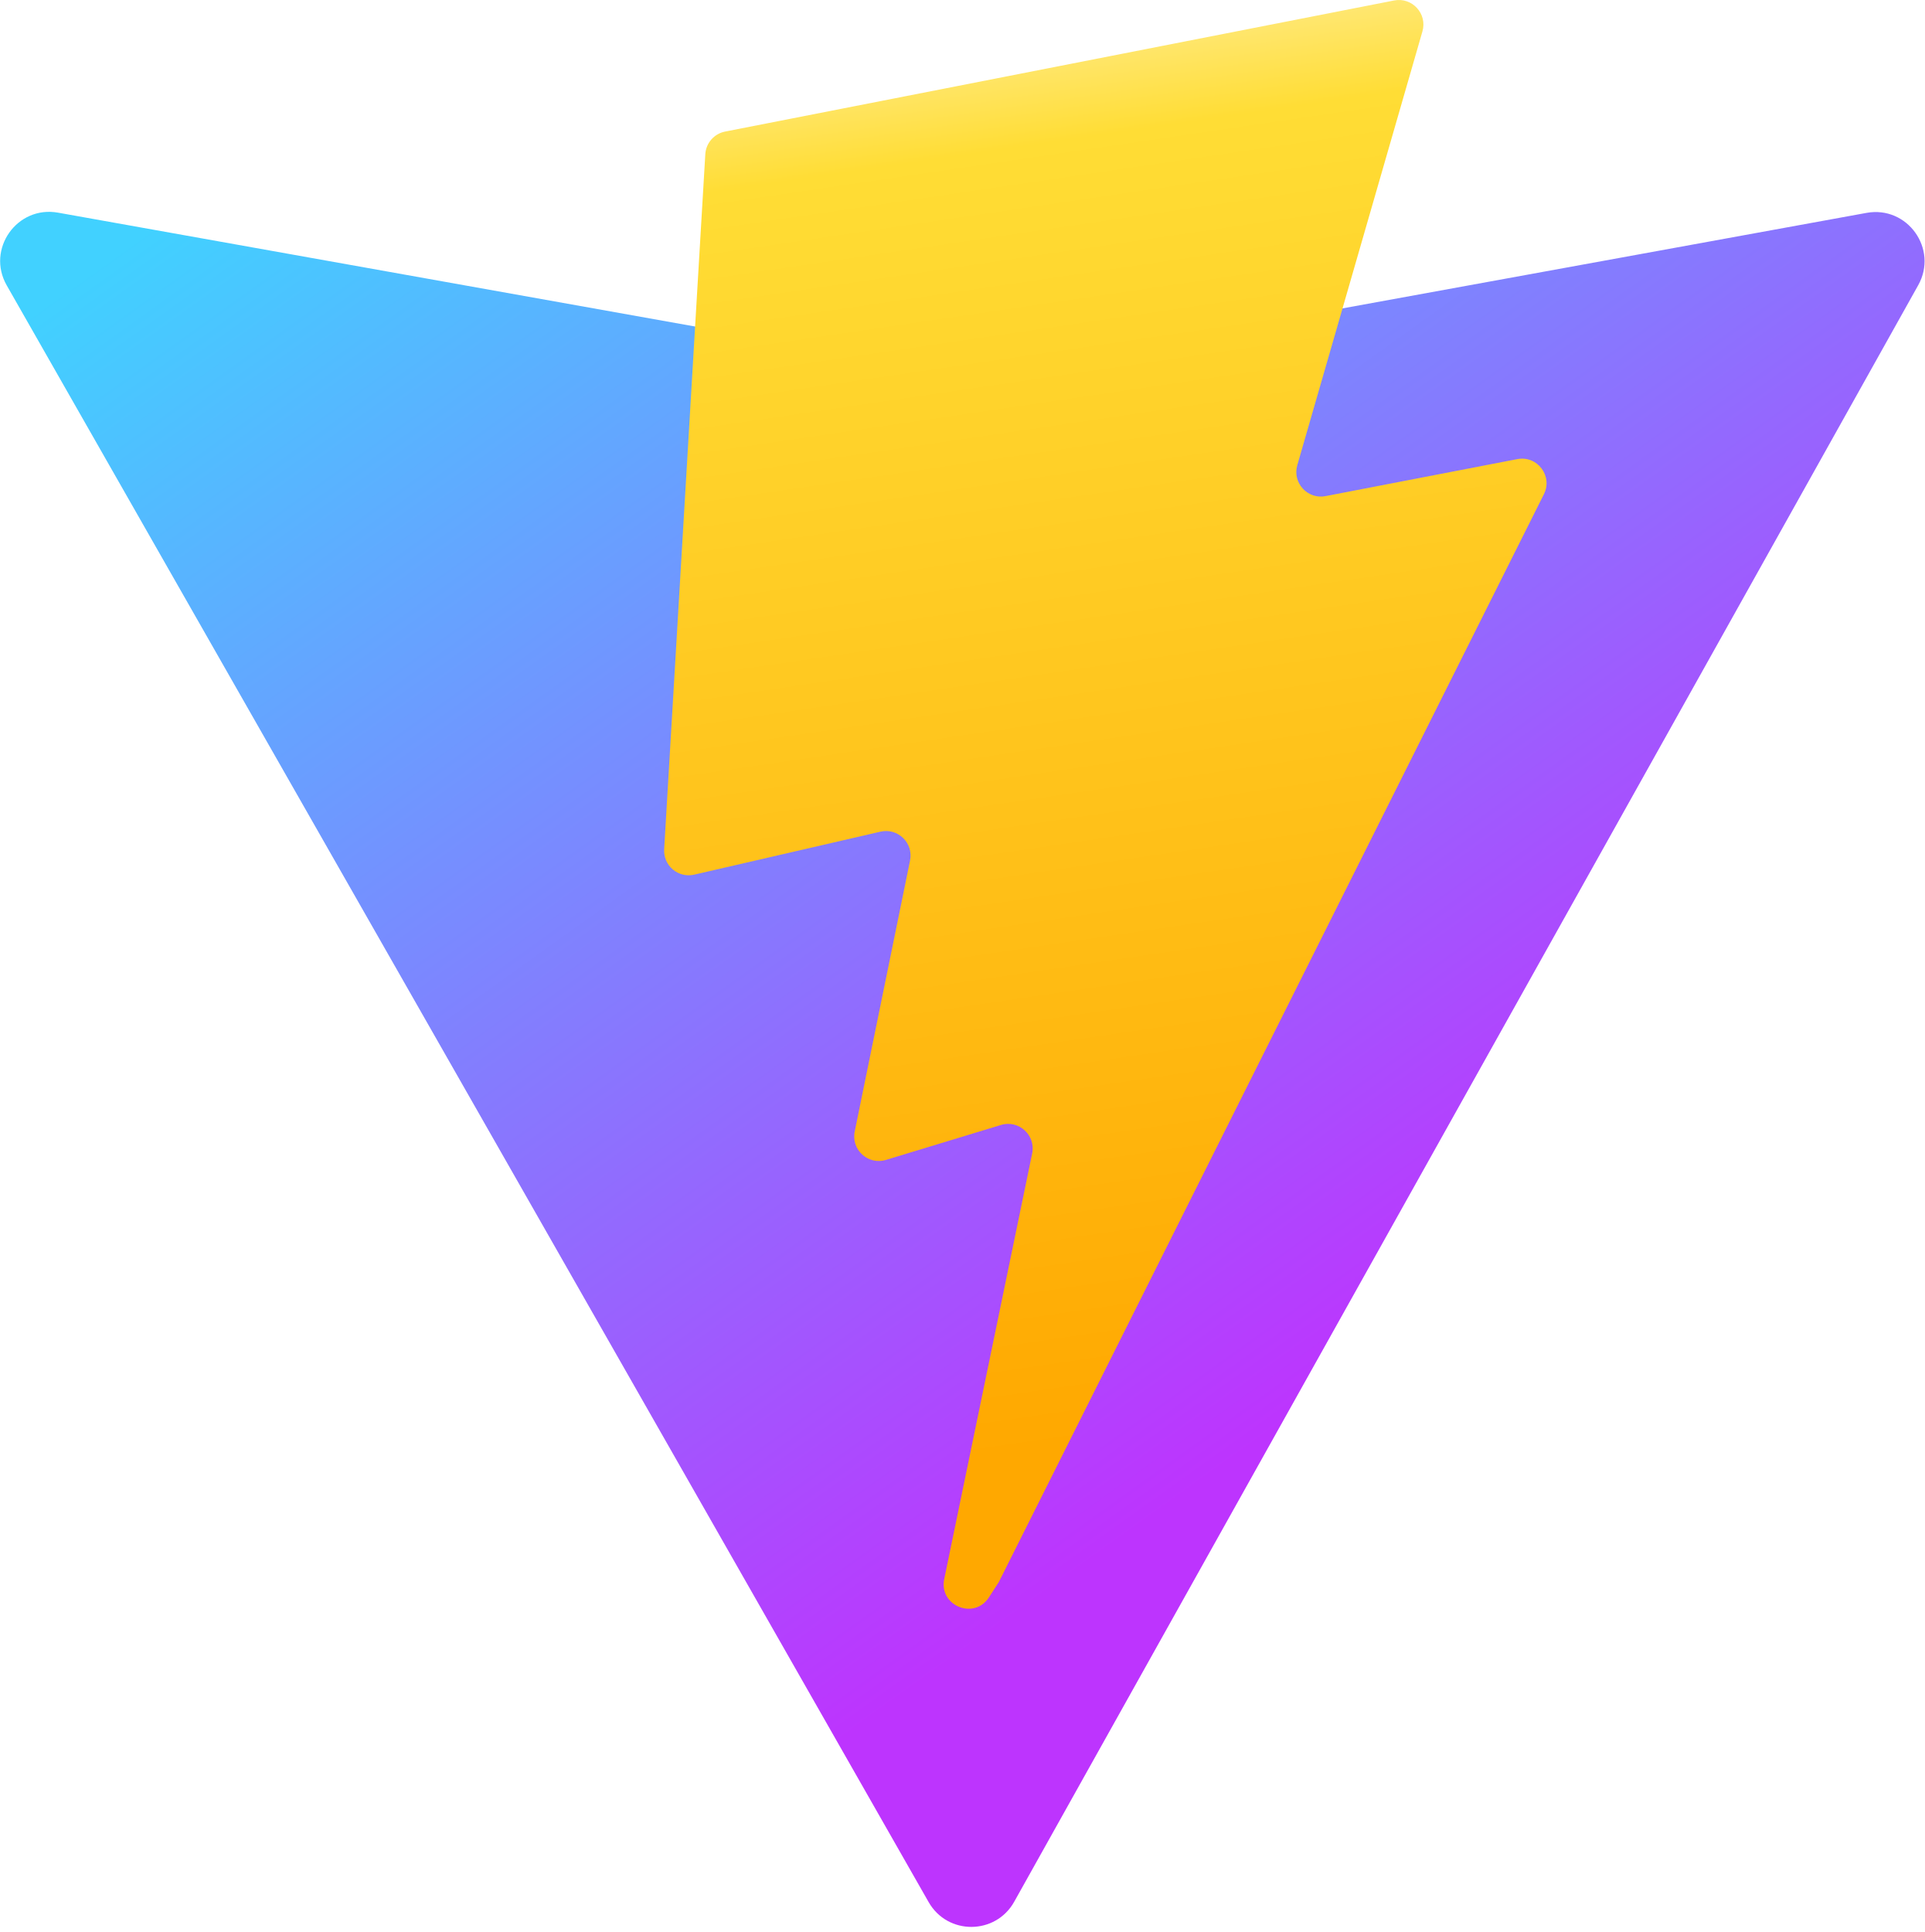
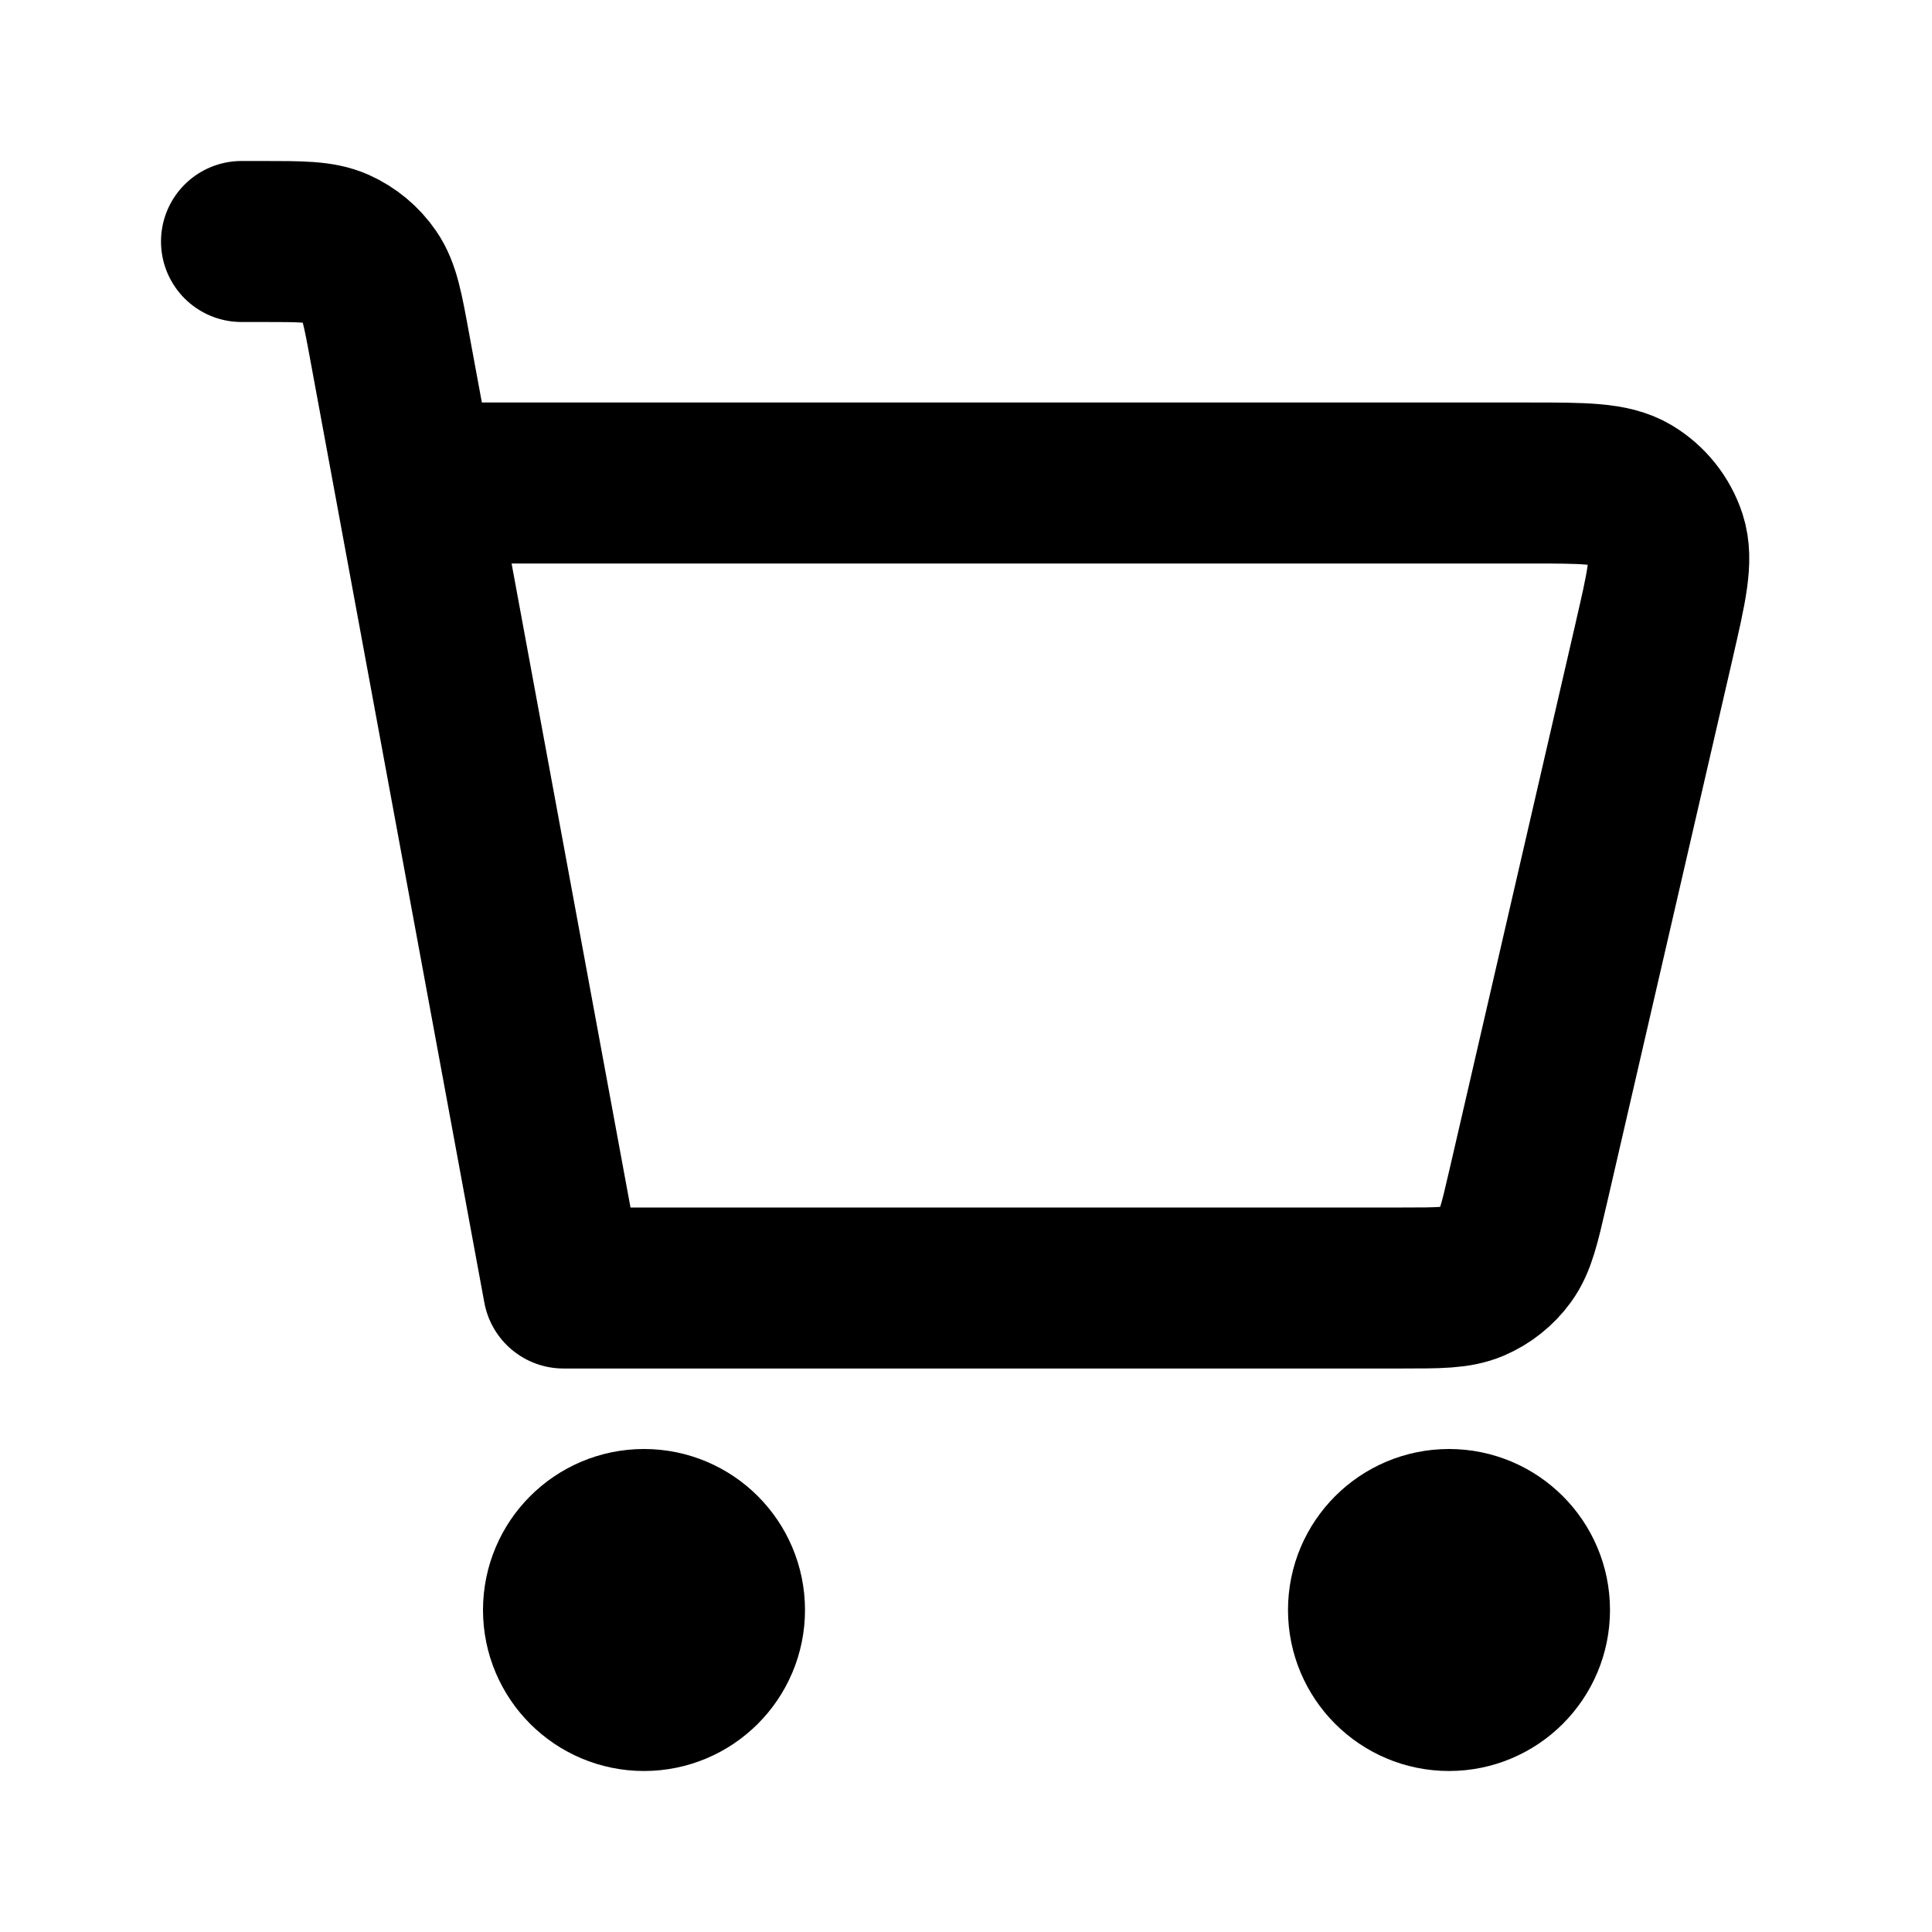
- <svg xmlns="http://www.w3.org/2000/svg" aria-hidden="true" role="img" class="iconify iconify--logos" width="31.88" height="32" preserveAspectRatio="xMidYMid meet" viewBox="0 0 256 257">
-   <defs>
-     <linearGradient id="IconifyId1813088fe1fbc01fb466" x1="-.828%" x2="57.636%" y1="7.652%" y2="78.411%">
-       <stop offset="0%" stop-color="#41D1FF" />
-       <stop offset="100%" stop-color="#BD34FE" />
-     </linearGradient>
-     <linearGradient id="IconifyId1813088fe1fbc01fb467" x1="43.376%" x2="50.316%" y1="2.242%" y2="89.03%">
-       <stop offset="0%" stop-color="#FFEA83" />
-       <stop offset="8.333%" stop-color="#FFDD35" />
-       <stop offset="100%" stop-color="#FFA800" />
-     </linearGradient>
-   </defs>
-   <path fill="url(#IconifyId1813088fe1fbc01fb466)" d="M255.153 37.938L134.897 252.976c-2.483 4.44-8.862 4.466-11.382.048L.875 37.958c-2.746-4.814 1.371-10.646 6.827-9.67l120.385 21.517a6.537 6.537 0 0 0 2.322-.004l117.867-21.483c5.438-.991 9.574 4.796 6.877 9.62Z" />
-   <path fill="url(#IconifyId1813088fe1fbc01fb467)" d="M185.432.063L96.44 17.501a3.268 3.268 0 0 0-2.634 3.014l-5.474 92.456a3.268 3.268 0 0 0 3.997 3.378l24.777-5.718c2.318-.535 4.413 1.507 3.936 3.838l-7.361 36.047c-.495 2.426 1.782 4.5 4.151 3.78l15.304-4.649c2.372-.72 4.652 1.36 4.15 3.788l-11.698 56.621c-.732 3.542 3.979 5.473 5.943 2.437l1.313-2.028l72.516-144.72c1.215-2.423-.88-5.186-3.54-4.672l-25.505 4.922c-2.396.462-4.435-1.77-3.759-4.114l16.646-57.705c.677-2.35-1.37-4.583-3.769-4.113Z" />
+ <svg xmlns="http://www.w3.org/2000/svg" width="800px" height="800px" viewBox="0 0 24 24" fill="none">
+   <g id="Interface / Shopping_Cart_02">
+     <path id="Vector" d="M3 3H3.268C3.742 3 3.979 3 4.173 3.085C4.343 3.161 4.489 3.282 4.594 3.436C4.713 3.61 4.756 3.843 4.841 4.307L7 16L17.422 16C17.875 16 18.102 16 18.29 15.92C18.456 15.849 18.599 15.735 18.705 15.589C18.825 15.424 18.876 15.204 18.978 14.763L18.979 14.76L20.548 7.96L20.548 7.959C20.702 7.29 20.78 6.955 20.695 6.692C20.62 6.462 20.463 6.266 20.256 6.142C20.018 6 19.676 6 18.989 6H5.5M18 21C17.448 21 17 20.552 17 20C17 19.448 17.448 19 18 19C18.552 19 19 19.448 19 20C19 20.552 18.552 21 18 21ZM8 21C7.448 21 7 20.552 7 20C7 19.448 7.448 19 8 19C8.552 19 9 19.448 9 20C9 20.552 8.552 21 8 21Z" stroke="#000000" stroke-width="2" stroke-linecap="round" stroke-linejoin="round" />
+   </g>
</svg>
